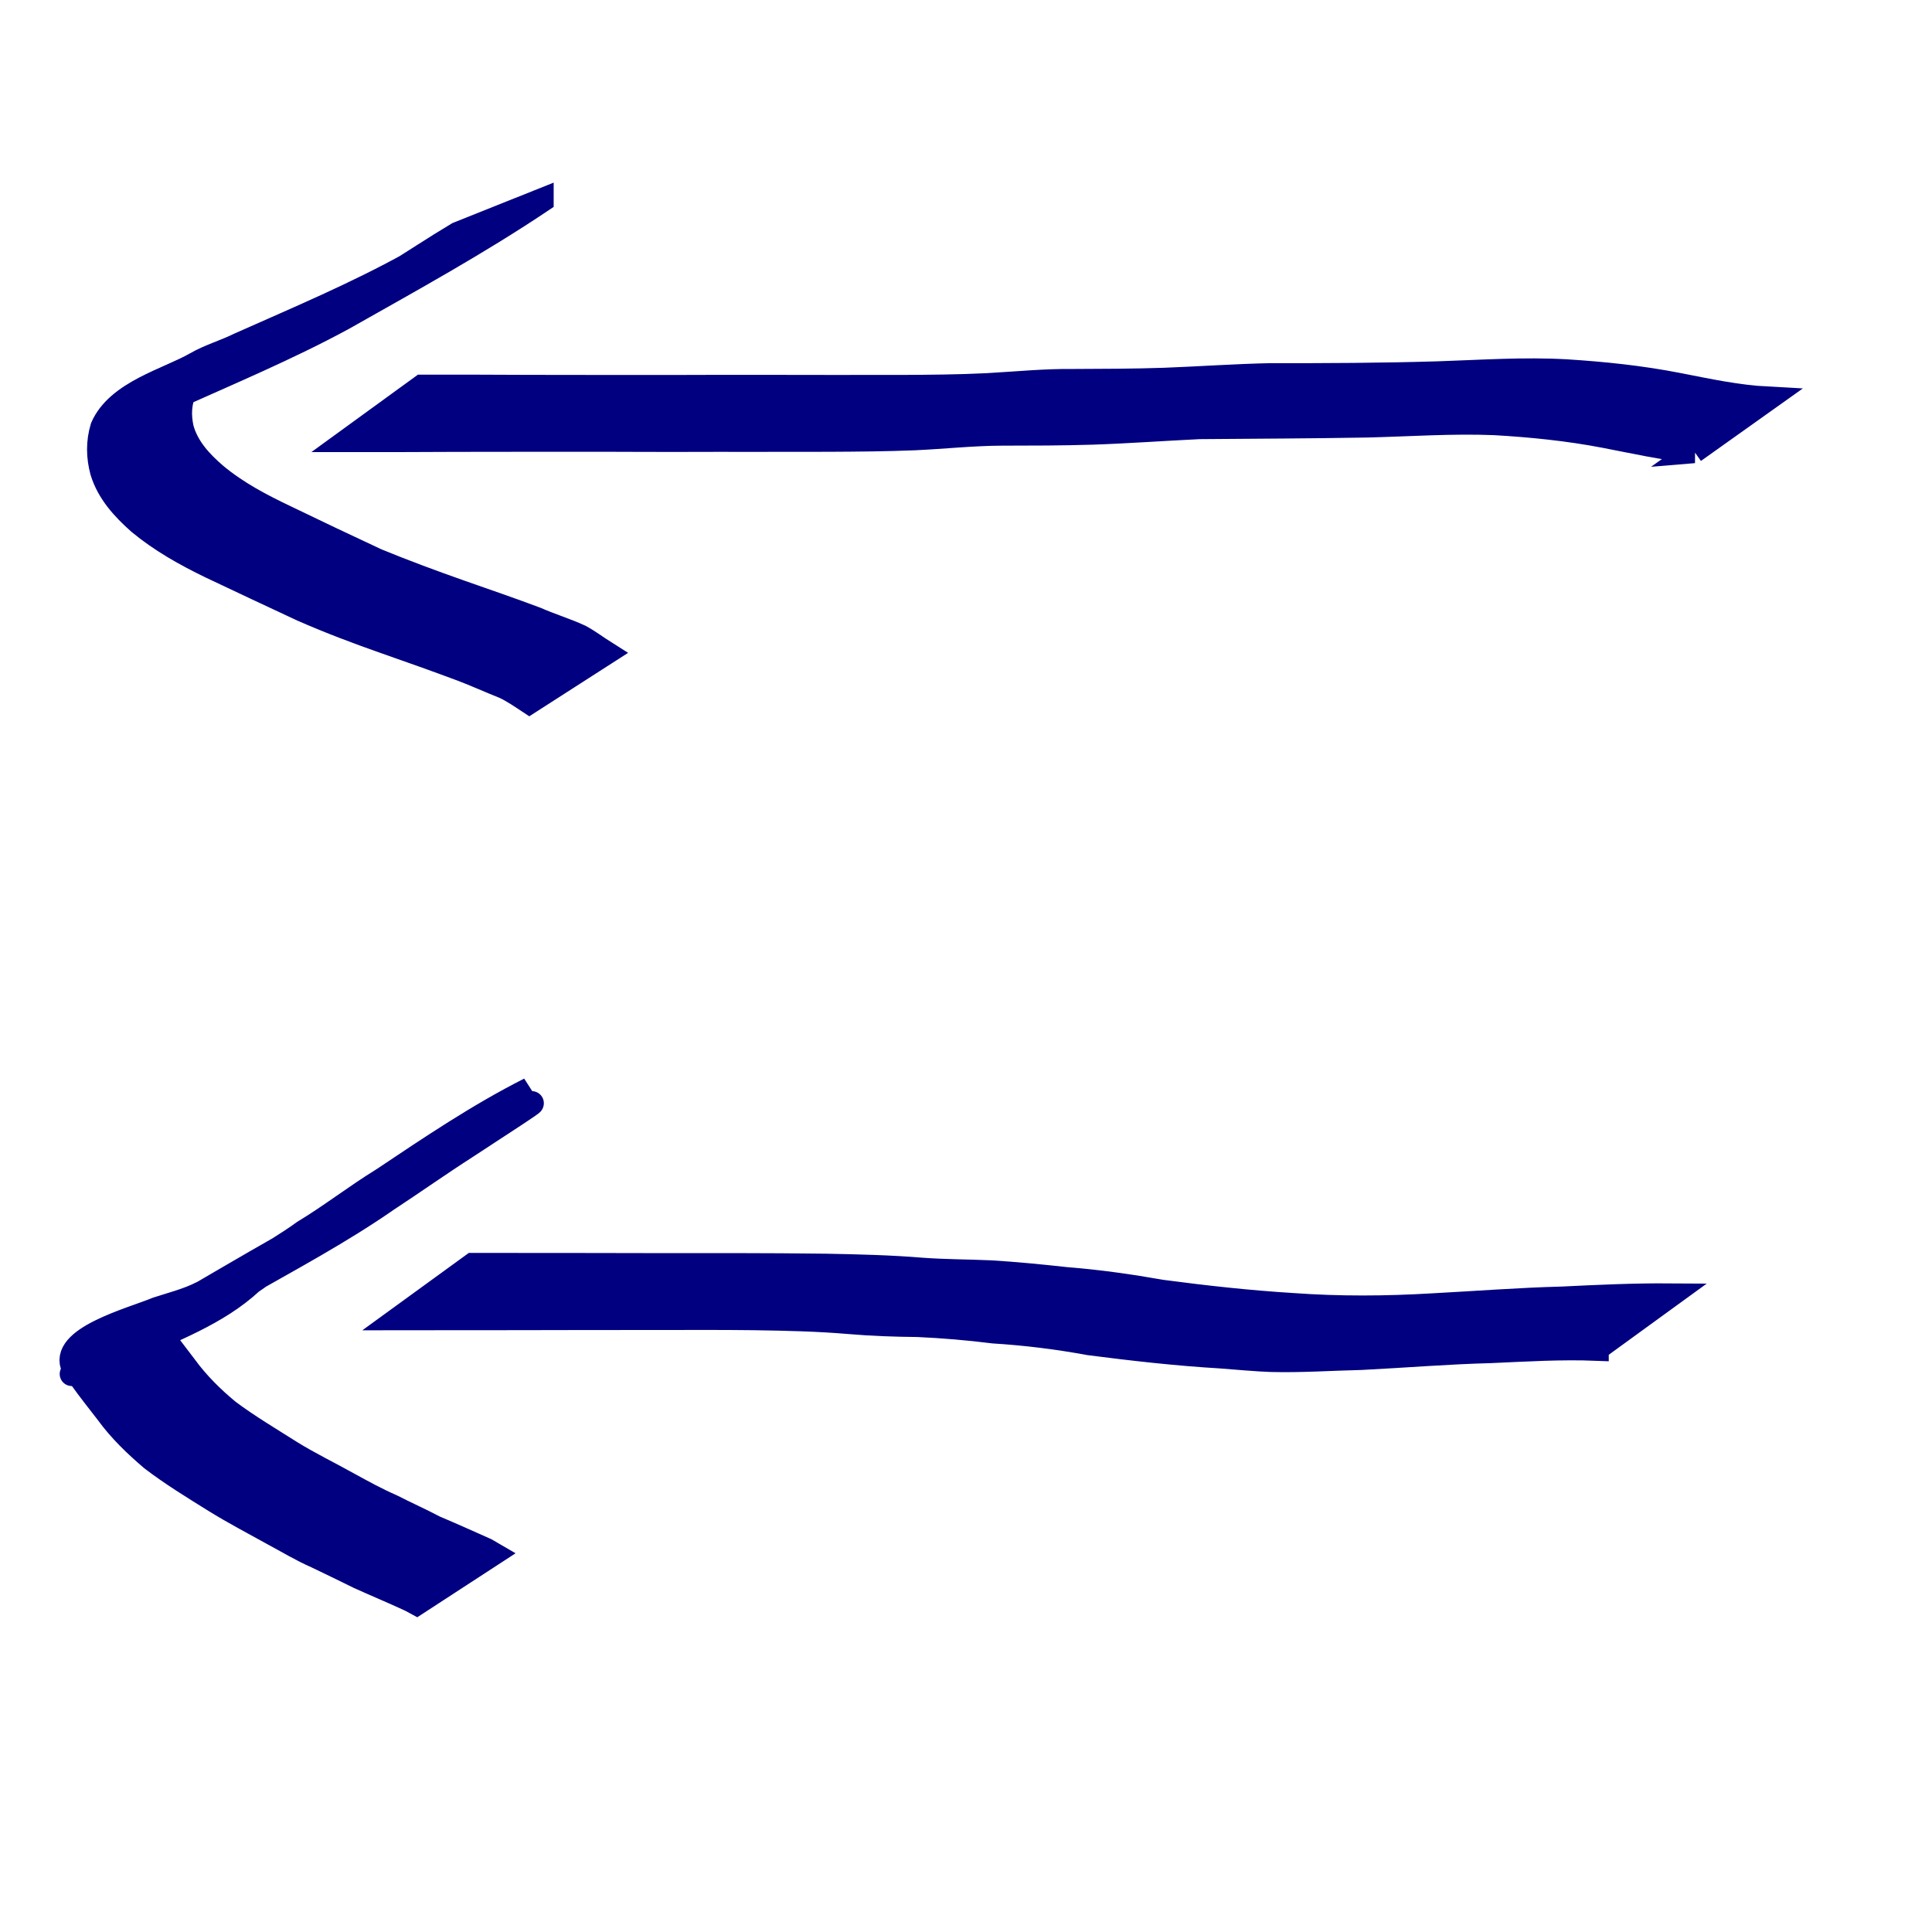
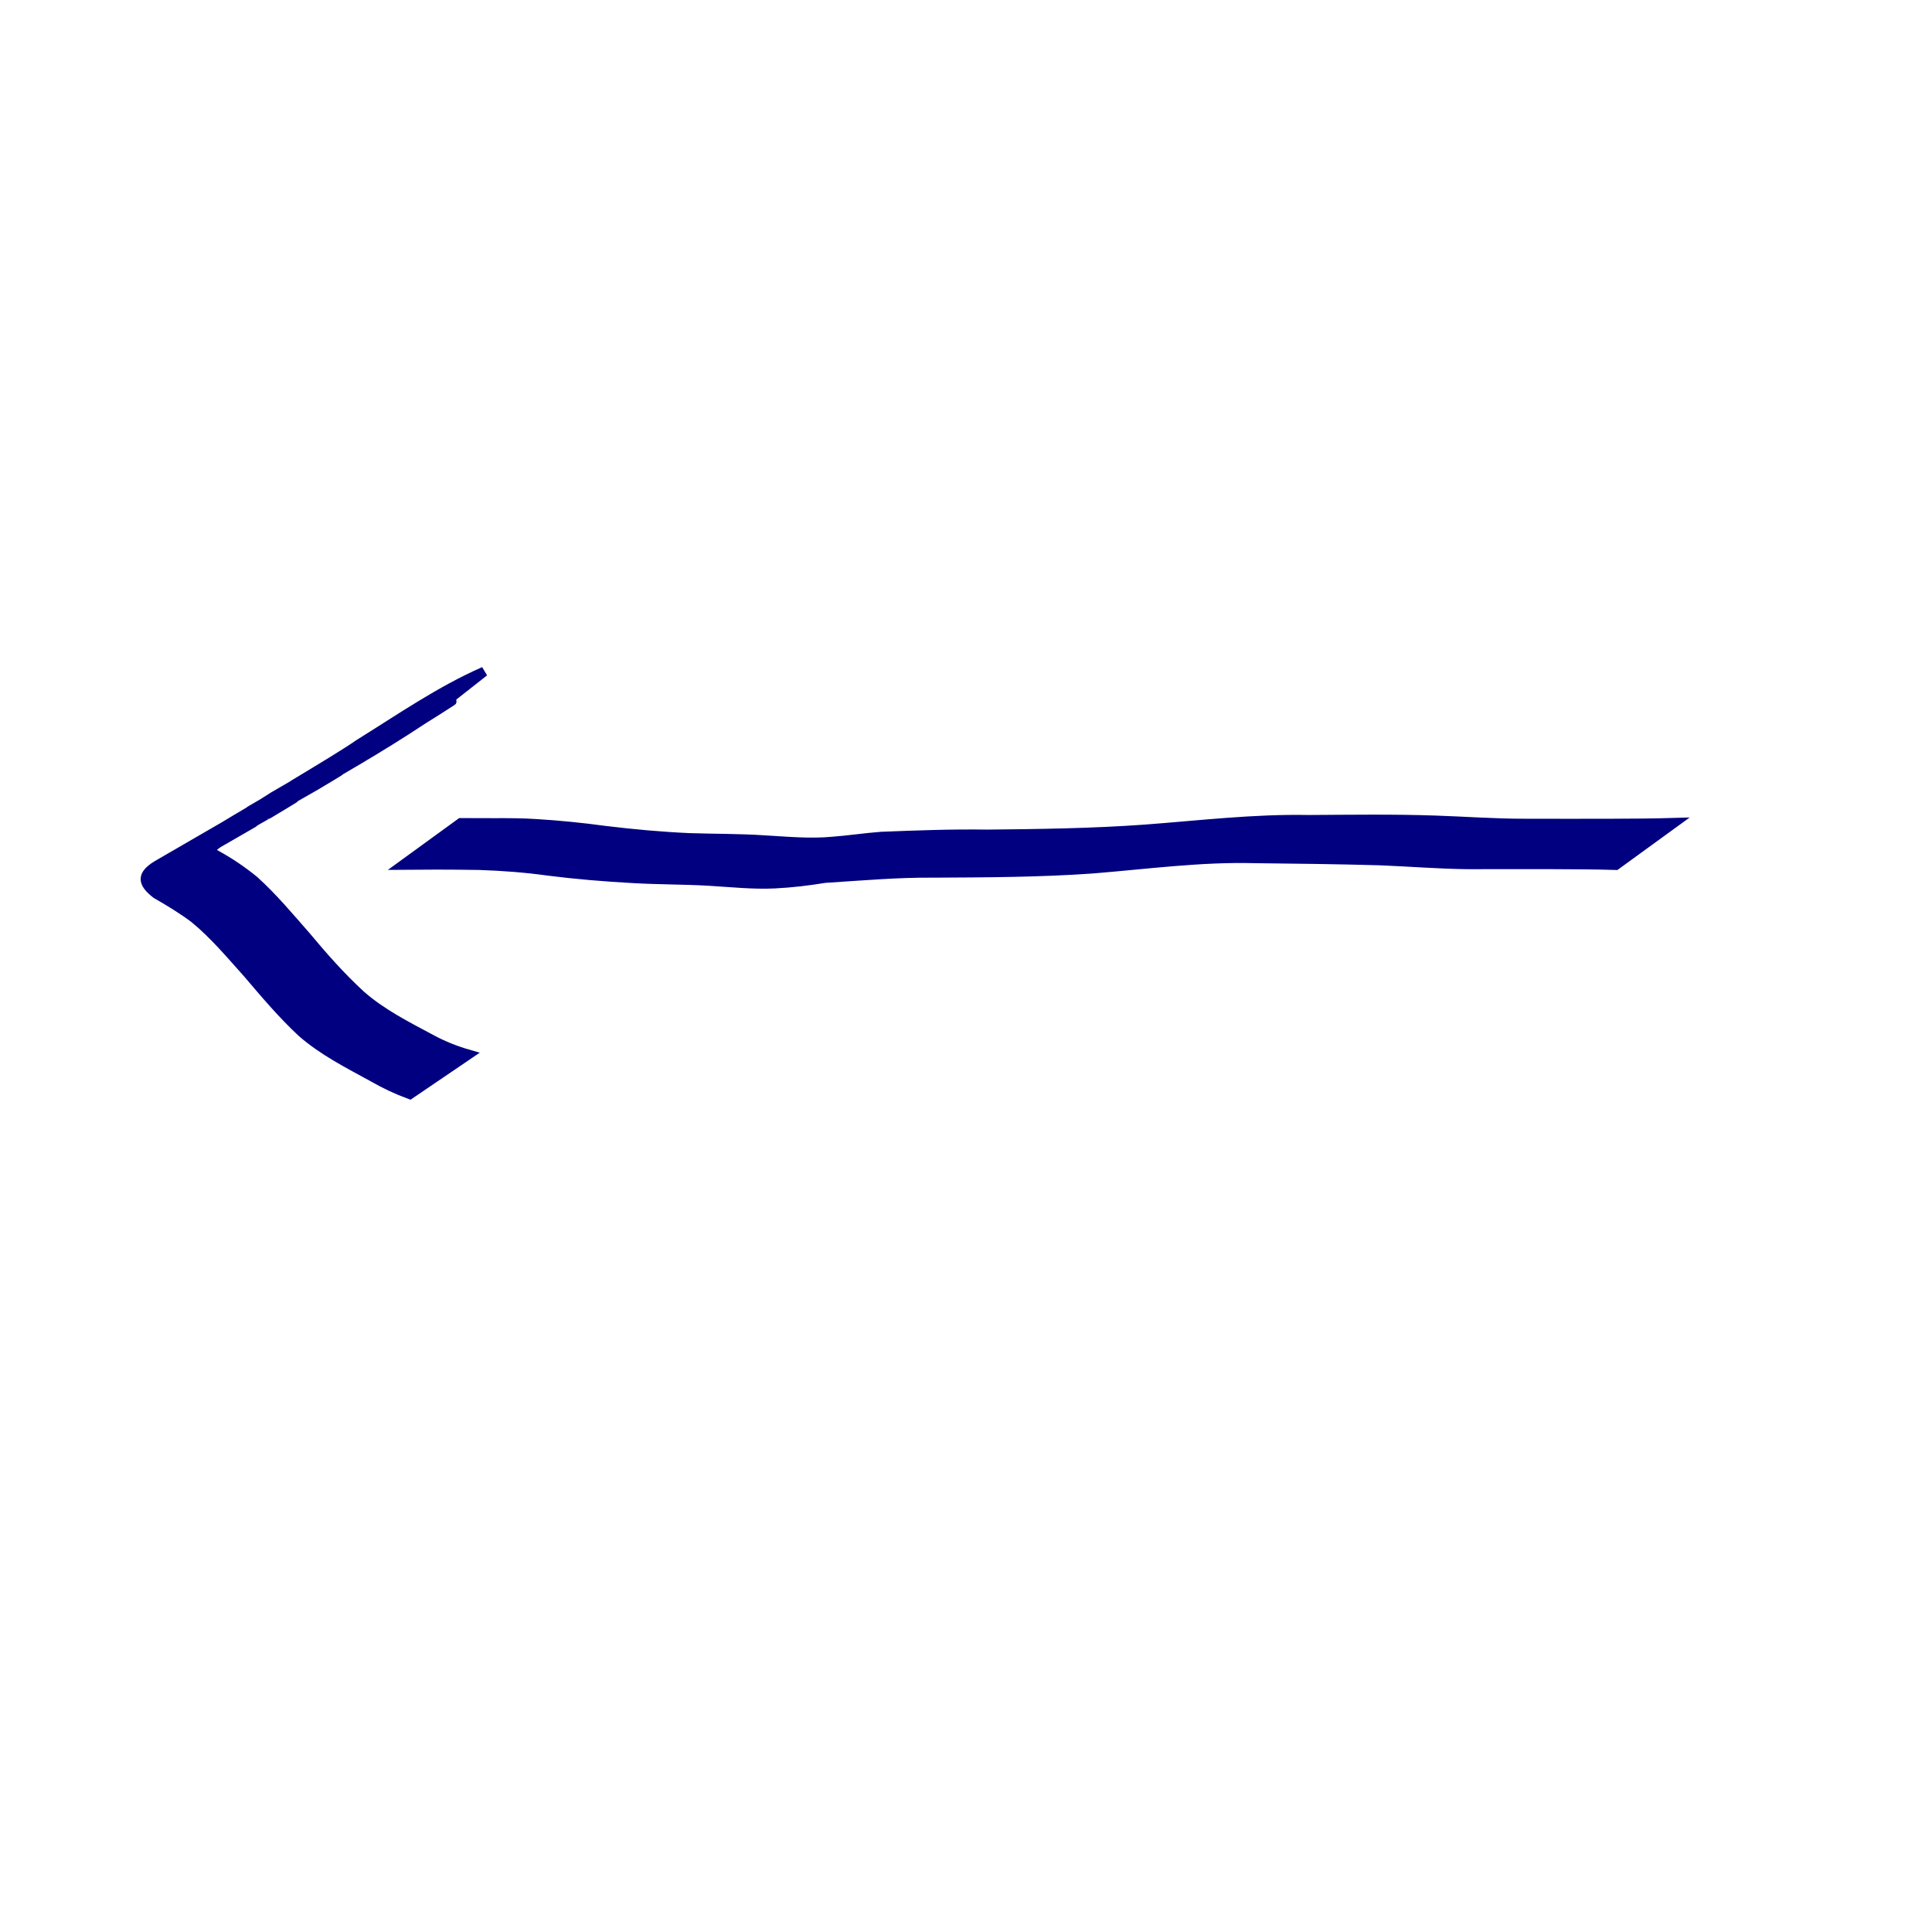
- <svg xmlns="http://www.w3.org/2000/svg" width="80" height="80" id="svg2" version="1.1">
+ <svg xmlns="http://www.w3.org/2000/svg" width="200" height="200" id="svg2" version="1.1">
  <defs id="defs4" />
-   <g id="layer1" transform="translate(0,-972.3622)">
-     <path style="fill:#000080;stroke:#000080" id="path3391" d="m 70.145,18.679 c -1.248,-0.113 -2.472,-0.394 -3.7,-0.629 -1.506,-0.289 -3.027,-0.443 -4.557,-0.531 -1.763,-0.071 -3.527,0.055 -5.29,0.098 -2.312,0.04 -4.624,0.048 -6.936,0.067 -1.477,0.07 -2.951,0.179 -4.428,0.229 -1.254,0.038 -2.509,0.04 -3.763,0.041 -1.199,0.005 -2.392,0.136 -3.59,0.191 -1.193,0.048 -2.388,0.057 -3.582,0.063 -1.046,0.004 -2.093,0.003 -3.139,0.003 -0.977,-6.1e-4 -1.954,-0.002 -2.931,0.002 -0.936,0.002 -1.872,-0.002 -2.809,-0.005 -1.152,-0.002 -2.305,-0.002 -3.457,-7.57e-4 -1.048,0.002 -2.096,4.76e-4 -3.145,0.004 -0.697,0.003 -1.395,0.006 -2.092,0.008 -0.514,0.001 -1.027,0.001 -1.541,0.001 -0.251,10e-6 -0.502,-5e-6 -0.753,-1.7e-5 0,0 3.037,-2.207 3.037,-2.207 l 0,0 c 0.251,-1.2e-5 0.502,-2.7e-5 0.753,-1.7e-5 0.512,4.6e-5 1.025,9e-5 1.537,0.001 0.69,0.002 1.38,0.005 2.07,0.008 1.045,0.003 2.09,0.002 3.135,0.004 1.153,0.001 2.306,7e-4 3.459,-7.77e-4 0.94,-0.003 1.881,-0.006 2.821,-0.004 0.974,0.004 1.948,0.003 2.922,0.004 1.044,8.51e-4 2.088,0.003 3.132,-2.04e-4 1.189,-0.006 2.379,-0.015 3.567,-0.073 1.199,-0.066 2.396,-0.189 3.597,-0.174 1.251,-0.004 2.503,-0.008 3.754,-0.05 1.466,-0.056 2.929,-0.16 4.396,-0.191 2.311,0.004 4.622,-0.006 6.933,-0.076 1.773,-0.059 3.551,-0.184 5.324,-0.083 1.545,0.098 3.083,0.259 4.605,0.556 1.232,0.241 2.465,0.507 3.721,0.573 0,0 -3.053,2.172 -3.053,2.172 z" transform="translate(0,972.3622)" />
-     <path style="fill:#000080;stroke:#000080" id="path3393" d="m 22.426,8.301 c -2.645,1.773 -5.439,3.307 -8.208,4.873 -2.323,1.262 -4.766,2.276 -7.172,3.365 -0.242,0.104 -1.098,0.466 -1.375,0.602 -0.157,0.077 -0.612,0.339 -0.46,0.253 5.315,-3.032 3.223,-2.175 2.454,-1.224 -0.251,0.492 -0.256,1.045 -0.14,1.573 0.222,0.802 0.788,1.405 1.404,1.934 0.878,0.73 1.872,1.251 2.896,1.739 1.251,0.606 2.507,1.201 3.767,1.788 1.143,0.47 2.301,0.898 3.466,1.309 1.049,0.37 2.102,0.728 3.143,1.12 0.596,0.263 1.23,0.454 1.82,0.726 0.369,0.2 0.702,0.455 1.056,0.678 0,0 -3.157,2.027 -3.157,2.027 l 0,0 C 21.587,28.845 21.258,28.615 20.895,28.443 20.298,28.207 19.715,27.939 19.114,27.712 18.076,27.324 17.033,26.954 15.988,26.589 14.816,26.178 13.654,25.74 12.517,25.241 11.253,24.65 9.988,24.061 8.729,23.461 7.681,22.953 6.672,22.39 5.77,21.643 5.105,21.053 4.498,20.394 4.231,19.525 4.066,18.916 4.056,18.303 4.24,17.693 4.873,16.236 6.972,15.725 8.111,15.068 c 0.567,-0.327 1.21,-0.507 1.795,-0.797 2.397,-1.068 4.823,-2.083 7.121,-3.358 -0.639,0.383 -1.281,0.761 -1.918,1.148 -0.346,0.21 0.701,-0.406 1.046,-0.619 0.936,-0.577 1.852,-1.189 2.797,-1.753 0,0 3.474,-1.389 3.474,-1.389 z" transform="translate(0,972.3622)" />
-     <path style="fill:#000080;stroke:#000080" id="path3397" d="m 66.115,55.847 c -1.466,-0.059 -2.929,0.032 -4.392,0.097 -1.787,0.045 -3.569,0.194 -5.354,0.283 -1.246,0.029 -2.497,0.116 -3.744,0.084 -0.486,-0.013 -1.577,-0.107 -2.06,-0.145 -1.829,-0.108 -3.646,-0.314 -5.462,-0.548 -1.311,-0.243 -2.631,-0.405 -3.961,-0.488 -1.044,-0.131 -2.092,-0.22 -3.143,-0.267 -0.948,-0.009 -1.89,-0.041 -2.835,-0.122 -1.309,-0.112 -2.623,-0.14 -3.936,-0.16 -1.259,-0.015 -2.519,-0.012 -3.778,-0.009 -1.098,8.24e-4 -2.196,0.001 -3.294,0.002 -0.879,0.004 -1.759,0.005 -2.638,0.005 -0.74,0.003 -1.479,0.001 -2.219,0.002 -0.712,-2.33e-4 -1.423,-2.95e-4 -2.135,0.001 -0.419,9.28e-4 -0.212,4.72e-4 -0.62,0.001 0,0 3.032,-2.203 3.032,-2.203 l 0,0 c 0.405,8.96e-4 0.2,4.4e-4 0.616,0.001 0.711,0.001 1.421,0.001 2.132,0.001 0.738,6.71e-4 1.475,-6.69e-4 2.213,0.002 0.875,-8.9e-5 1.75,0.001 2.624,0.005 1.097,3.51e-4 2.195,-5.12e-4 3.292,-4.8e-4 1.255,0.003 2.511,0.007 3.766,0.025 1.323,0.025 2.647,0.056 3.966,0.166 0.945,0.069 1.89,0.065 2.836,0.108 1.048,0.062 2.092,0.167 3.135,0.281 1.326,0.104 2.64,0.292 3.95,0.523 1.803,0.239 3.609,0.438 5.425,0.55 1.931,0.14 3.86,0.127 5.793,0.012 1.784,-0.094 3.566,-0.234 5.353,-0.28 1.489,-0.073 2.978,-0.142 4.469,-0.132 0,0 -3.031,2.202 -3.031,2.202 z" transform="translate(0,972.3622)" />
-     <path style="fill:#000080;stroke:#000080" id="path3403" d="m 19.002,47.452 c 5.864,-3.532 1.612,-0.837 0.295,0.04 -1.1,0.705 -2.167,1.461 -3.259,2.178 -1.947,1.352 -4.035,2.466 -6.094,3.637 -0.177,0.1 -0.353,0.199 -0.53,0.299 -0.179,0.101 -0.715,0.406 -0.537,0.304 0.887,-0.512 3.549,-2.048 2.665,-1.53 -1.207,0.706 -2.432,1.383 -3.635,2.098 -0.924,0.55 1.859,-1.08 2.799,-1.601 0.107,-0.06 -0.2,0.143 -0.299,0.215 -1.437,1.326 -3.278,1.966 -4.994,2.788 -0.595,0.282 -1.253,0.371 -1.853,0.636 -1.165,0.739 -0.798,0.502 2.925,-1.676 0.03,-0.018 -0.113,0.02 -0.105,0.042 0.035,0.1 0.135,0.165 0.201,0.248 0.343,0.5 0.719,0.976 1.085,1.46 0.508,0.695 1.117,1.299 1.779,1.846 0.825,0.618 1.712,1.142 2.581,1.693 0.779,0.485 1.606,0.881 2.406,1.33 0.593,0.326 1.176,0.645 1.795,0.915 0.585,0.301 1.187,0.565 1.768,0.874 0.712,0.301 1.416,0.617 2.122,0.932 0.093,0.054 0.185,0.108 0.278,0.162 0,0 -3.14,2.044 -3.14,2.044 l 0,0 c -0.085,-0.046 -0.17,-0.092 -0.255,-0.138 C 16.291,65.918 15.572,65.621 14.864,65.3 14.282,65.009 13.694,64.73 13.109,64.447 12.481,64.173 11.902,63.819 11.299,63.497 10.496,63.05 9.681,62.626 8.899,62.141 8.012,61.588 7.117,61.043 6.286,60.407 5.613,59.832 4.973,59.22 4.45,58.5 4.083,58.021 3.703,57.552 3.355,57.059 3.273,56.958 3.105,56.762 3.047,56.651 2.42,55.427 5.458,54.64 6.509,54.203 7.124,54.003 7.757,53.845 8.338,53.553 8.661,53.407 8.985,53.263 9.306,53.113 c 0.096,-0.045 0.377,-0.195 0.286,-0.14 -3.149,1.89 -3.764,2.412 -2.655,1.508 1.367,-1.175 -0.117,0.07 3.858,-2.34 0.894,-0.542 -3.619,2.097 -2.715,1.572 1.58,-0.917 3.149,-1.855 4.753,-2.728 -5.572,3.255 -1.456,0.916 -0.251,0.027 1.119,-0.676 2.155,-1.486 3.271,-2.172 1.979,-1.322 3.945,-2.653 6.078,-3.731 0,0 -2.929,2.343 -2.929,2.343 z" transform="translate(0,972.3622)" />
+   <g id="layer1" transform="translate(0,-852.3622)">
+     <flowRoot xml:space="preserve" id="flowRoot2997" style="fill:black;stroke:none;stroke-opacity:1;stroke-width:1px;stroke-linejoin:miter;stroke-linecap:butt;fill-opacity:1;font-family:Sans;font-style:normal;font-weight:normal;font-size:20px;line-height:50%;letter-spacing:0px;word-spacing:0px">
+       <flowRegion id="flowRegion2999">
+         <rect id="rect3001" width="91.924" height="90.409" x="98.995" y="95.954" />
+       </flowRegion>
+       <flowPara id="flowPara3003" />
+     </flowRoot>
+     <flowRoot xml:space="preserve" id="flowRoot3005" style="fill:black;stroke:none;stroke-opacity:1;stroke-width:1px;stroke-linejoin:miter;stroke-linecap:butt;fill-opacity:1;font-family:Sans;font-style:normal;font-weight:normal;font-size:20px;line-height:50%;letter-spacing:0px;word-spacing:0px">
+       <flowRegion id="flowRegion3007">
+         <rect id="rect3009" width="114.652" height="87.378" x="77.277" y="103.025" />
+       </flowRegion>
+       <flowPara id="flowPara3011" />
+     </flowRoot>
+     <flowRoot xml:space="preserve" id="flowRoot3013" style="font-size:20px;font-style:normal;font-weight:normal;line-height:50%;letter-spacing:0px;word-spacing:0px;fill:#000000;fill-opacity:1;stroke:none;font-family:Sans" transform="translate(-73.23606,940.2455)">
+       <flowRegion id="flowRegion3015">
+         <rect id="rect3017" width="110.612" height="102.53" x="236.881" y="87.873" />
+       </flowRegion>
+       <flowPara id="flowPara3019" style="font-size:56px;font-weight:bold;fill:#000080;stroke:#f2f2f2;-inkscape-font-specification:Sans Bold">2</flowPara>
+     </flowRoot>
+     <path style="fill:#000080;stroke:#000080" id="path3277" d="m 167.277,89.559 c -2.207,-0.071 -4.416,-0.071 -6.623,-0.084 -2.889,-0.01 -5.779,7.93e-4 -8.668,0.003 -3.057,-0.03 -6.107,-0.284 -9.162,-0.403 -4.281,-0.119 -8.563,-0.175 -12.845,-0.218 -5.675,-0.157 -11.317,0.62 -16.963,1.072 -5.426,0.379 -10.868,0.399 -16.304,0.426 -3.779,-0.037 -7.545,0.304 -11.314,0.539 -1.716,0.282 -3.435,0.488 -5.172,0.575 -2.286,0.111 -4.567,-0.14 -6.847,-0.276 -2.618,-0.153 -5.243,-0.119 -7.86,-0.276 -2.941,-0.16 -5.88,-0.404 -8.802,-0.775 -2.347,-0.329 -4.71,-0.502 -7.077,-0.583 -1.488,-0.033 -2.977,-0.03 -4.465,-0.038 -1.156,5.52e-4 -2.313,0.012 -3.469,0.02 0,0 5.99,-4.353 5.99,-4.353 l 0,0 c 1.144,0.004 2.288,0.011 3.432,0.009 1.482,-0.007 2.965,-0.003 4.445,0.096 2.345,0.146 4.683,0.378 7.012,0.697 2.902,0.355 5.816,0.621 8.738,0.753 2.642,0.09 5.289,0.054 7.928,0.238 2.292,0.133 4.588,0.35 6.884,0.141 1.707,-0.125 3.397,-0.389 5.104,-0.516 3.643,-0.143 7.289,-0.282 10.935,-0.225 5.453,-0.054 10.909,-0.127 16.35,-0.519 5.643,-0.423 11.28,-1.104 16.949,-0.994 4.369,-0.025 8.739,-0.091 13.106,0.058 3.074,0.103 6.144,0.332 9.219,0.329 2.887,0.002 5.773,0.013 8.66,0.003 2.285,-0.013 4.57,-0.014 6.854,-0.084 0,0 -6.032,4.383 -6.032,4.383 z" transform="translate(0,852.3622)" />
+     <path style="fill:#000080;stroke:#000080" id="path3289" d="m 44.234,74.145 c -0.189,0.065 -0.386,0.111 -0.567,0.195 -0.313,0.145 -3.498,1.982 -1.82,1.034 4.05,-2.287 6.831,-4.004 3.415,-1.837 -0.501,0.318 -1.004,0.63 -1.506,0.945 -4.483,2.978 -9.163,5.627 -13.82,8.32 1.695,-0.972 3.381,-1.96 5.084,-2.917 0.388,-0.218 -0.757,0.47 -1.138,0.7 -0.398,0.241 -0.796,0.483 -1.199,0.716 -2.447,1.416 -4.919,2.79 -7.351,4.231 -1.656,0.981 3.337,-1.92 5.021,-2.851 0.389,-0.215 -0.756,0.468 -1.134,0.703 -4.028,2.428 2.552,-1.529 -8.389,4.877 -1.712,1.002 6.883,-3.948 5.159,-2.967 -2.417,1.375 -4.824,2.768 -7.237,4.149 -0.329,0.189 -1.32,0.75 -0.991,0.56 1.771,-1.02 3.545,-2.035 5.317,-3.052 -0.481,0.312 -0.71,0.426 -1.108,0.792 -0.419,0.385 0.168,0.606 0.484,0.814 1.355,0.749 2.637,1.619 3.835,2.597 1.962,1.77 3.662,3.814 5.404,5.798 1.786,2.139 3.612,4.209 5.666,6.093 2.173,1.899 4.738,3.186 7.261,4.538 1.235,0.673 2.535,1.188 3.883,1.576 0,0 -6.076,4.126 -6.076,4.126 l 0,0 c -1.318,-0.486 -2.588,-1.081 -3.807,-1.784 -2.557,-1.407 -5.187,-2.72 -7.395,-4.665 -2.053,-1.913 -3.838,-4.049 -5.66,-6.18 -1.741,-1.94 -3.431,-3.958 -5.455,-5.612 -1.244,-0.932 -2.575,-1.734 -3.922,-2.508 -1.447,-1.119 -1.592,-1.948 0.096,-2.967 2.373,-1.375 4.744,-2.755 7.12,-4.125 0.324,-0.187 1.304,-0.736 0.981,-0.546 -1.714,1.007 -6.878,3.987 -5.154,2.998 24.086,-13.822 -3.994,2.237 3.273,-1.912 3.877,-2.375 14.838,-8.684 3.473,-2.1 -0.397,0.23 0.797,-0.456 1.19,-0.694 0.377,-0.228 0.745,-0.47 1.117,-0.706 2.419,-1.407 4.838,-2.813 7.258,-4.22 -11.434,6.636 -0.708,0.431 1.614,-1.222 4.242,-2.63 8.379,-5.513 12.958,-7.522 0,0 -5.883,4.626 -5.883,4.626 z" transform="translate(0,852.3622)" />
  </g>
</svg>
